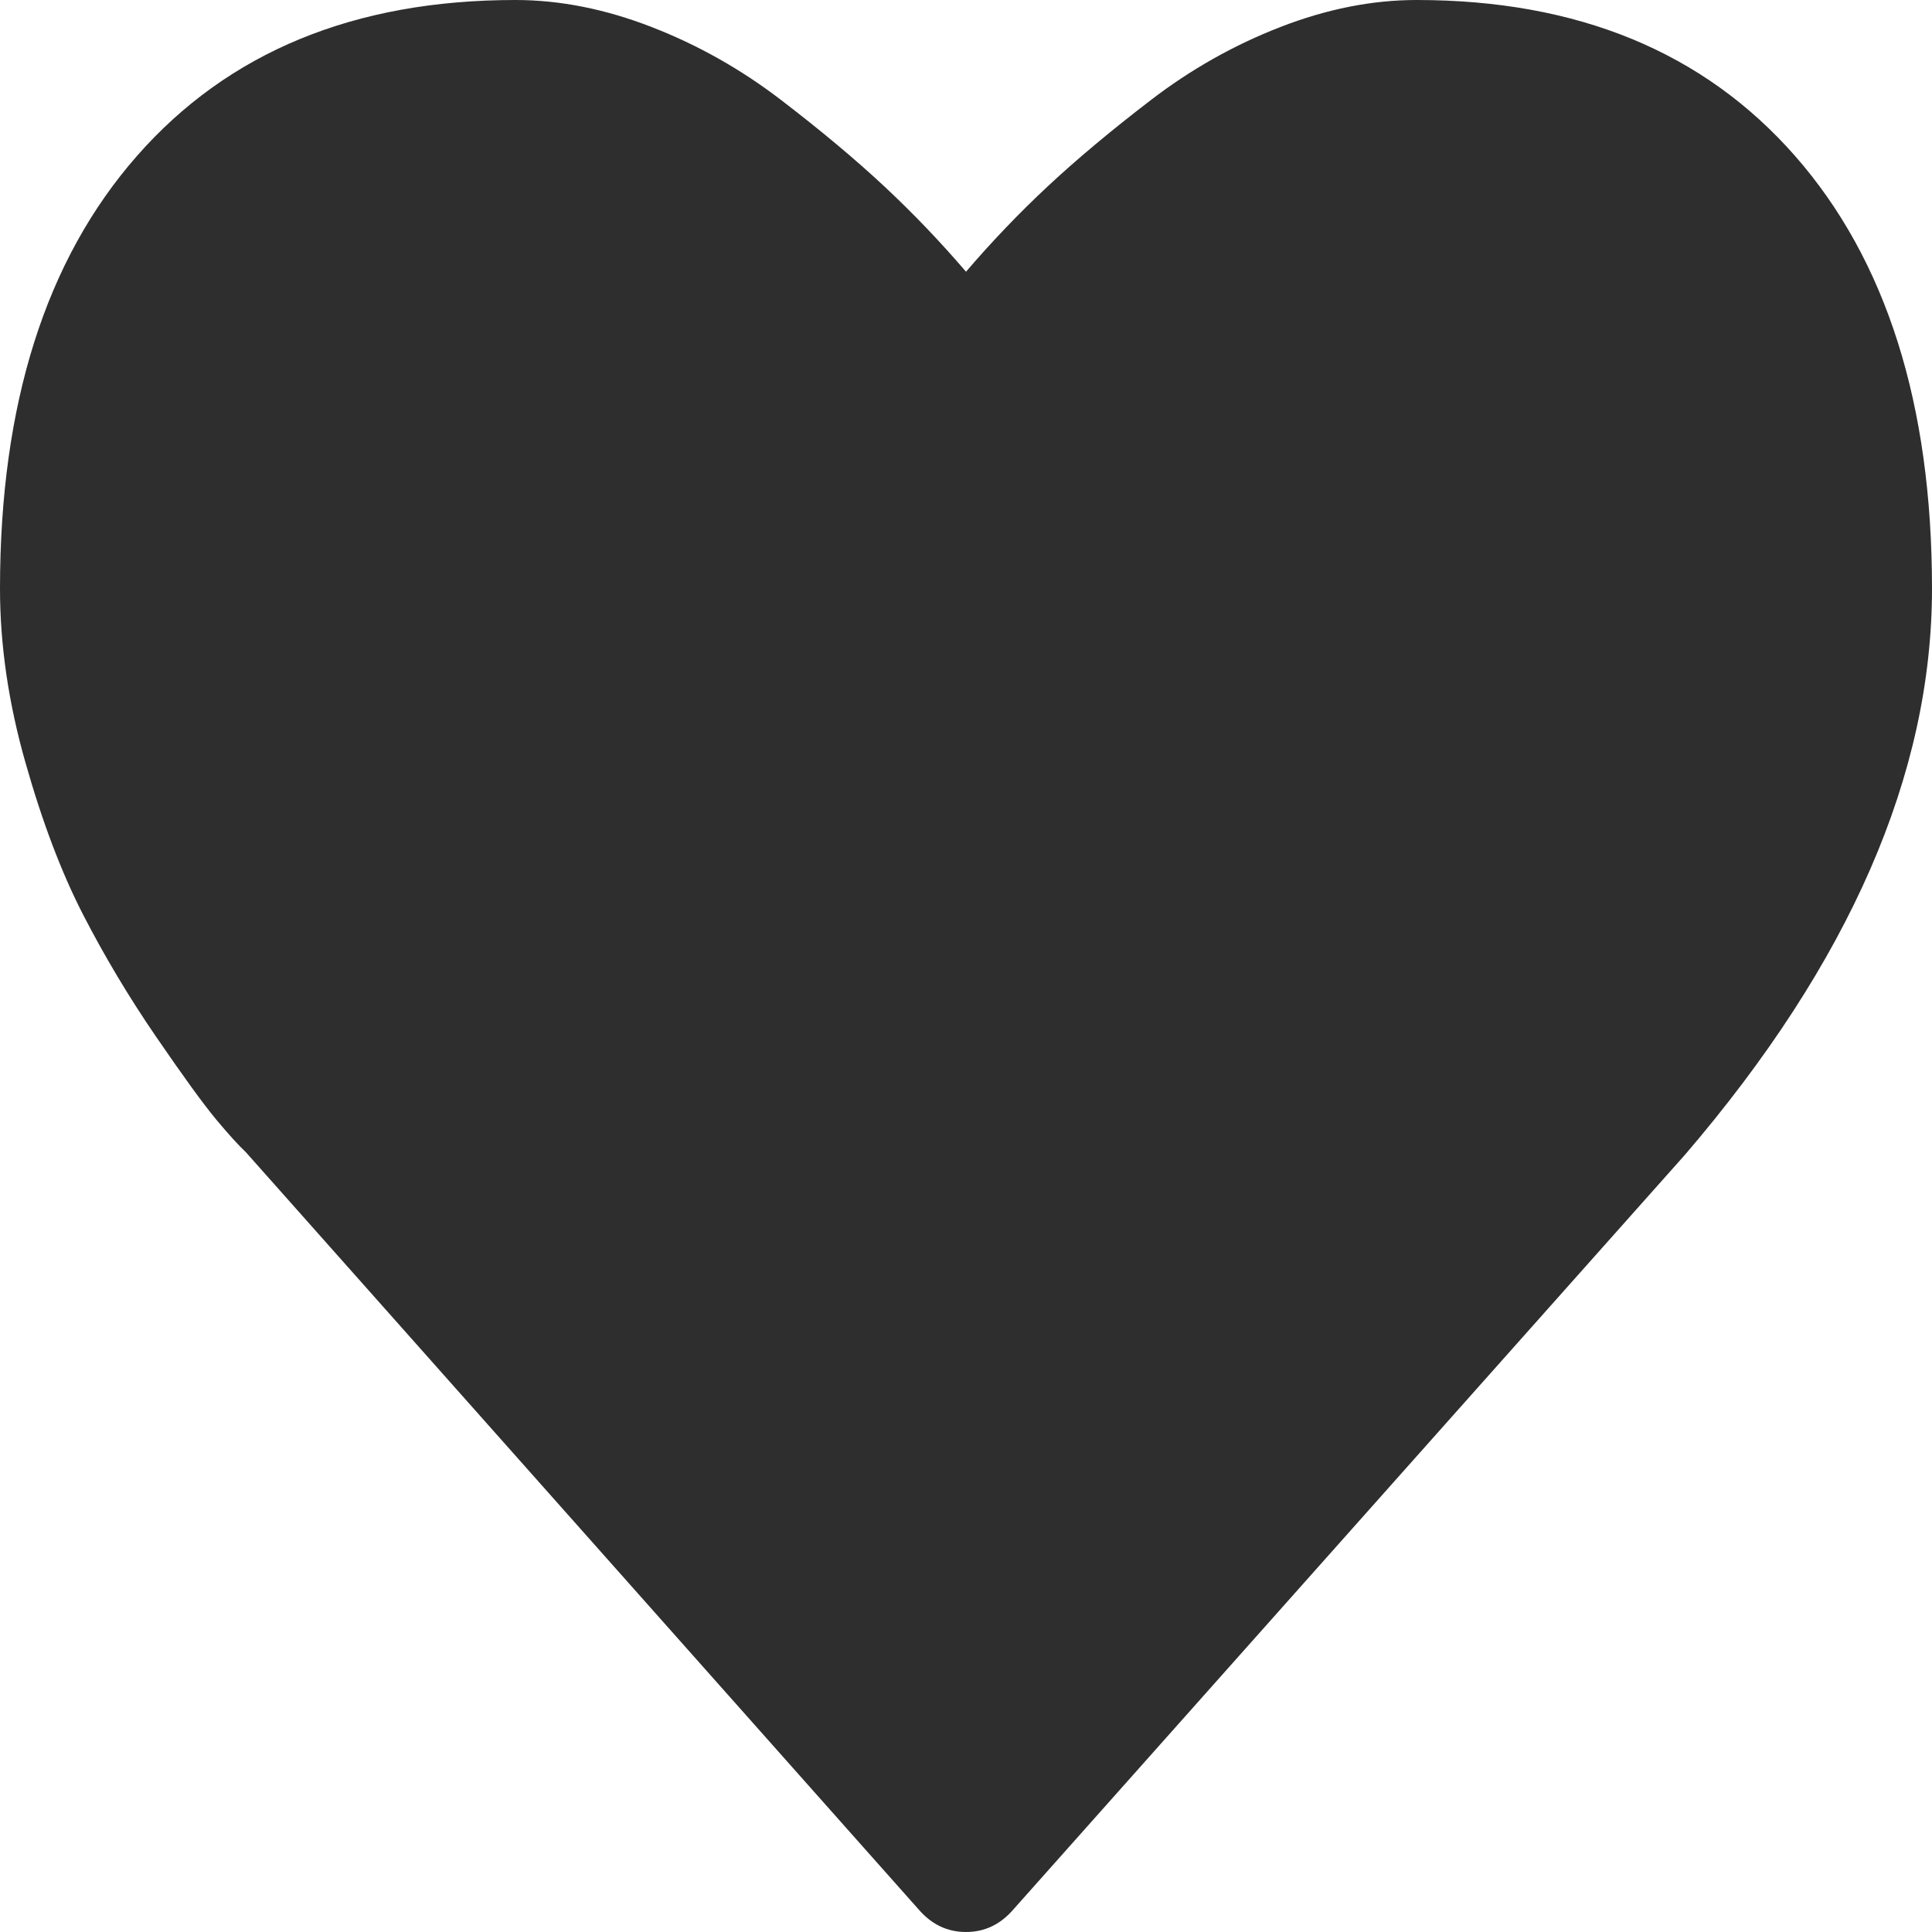
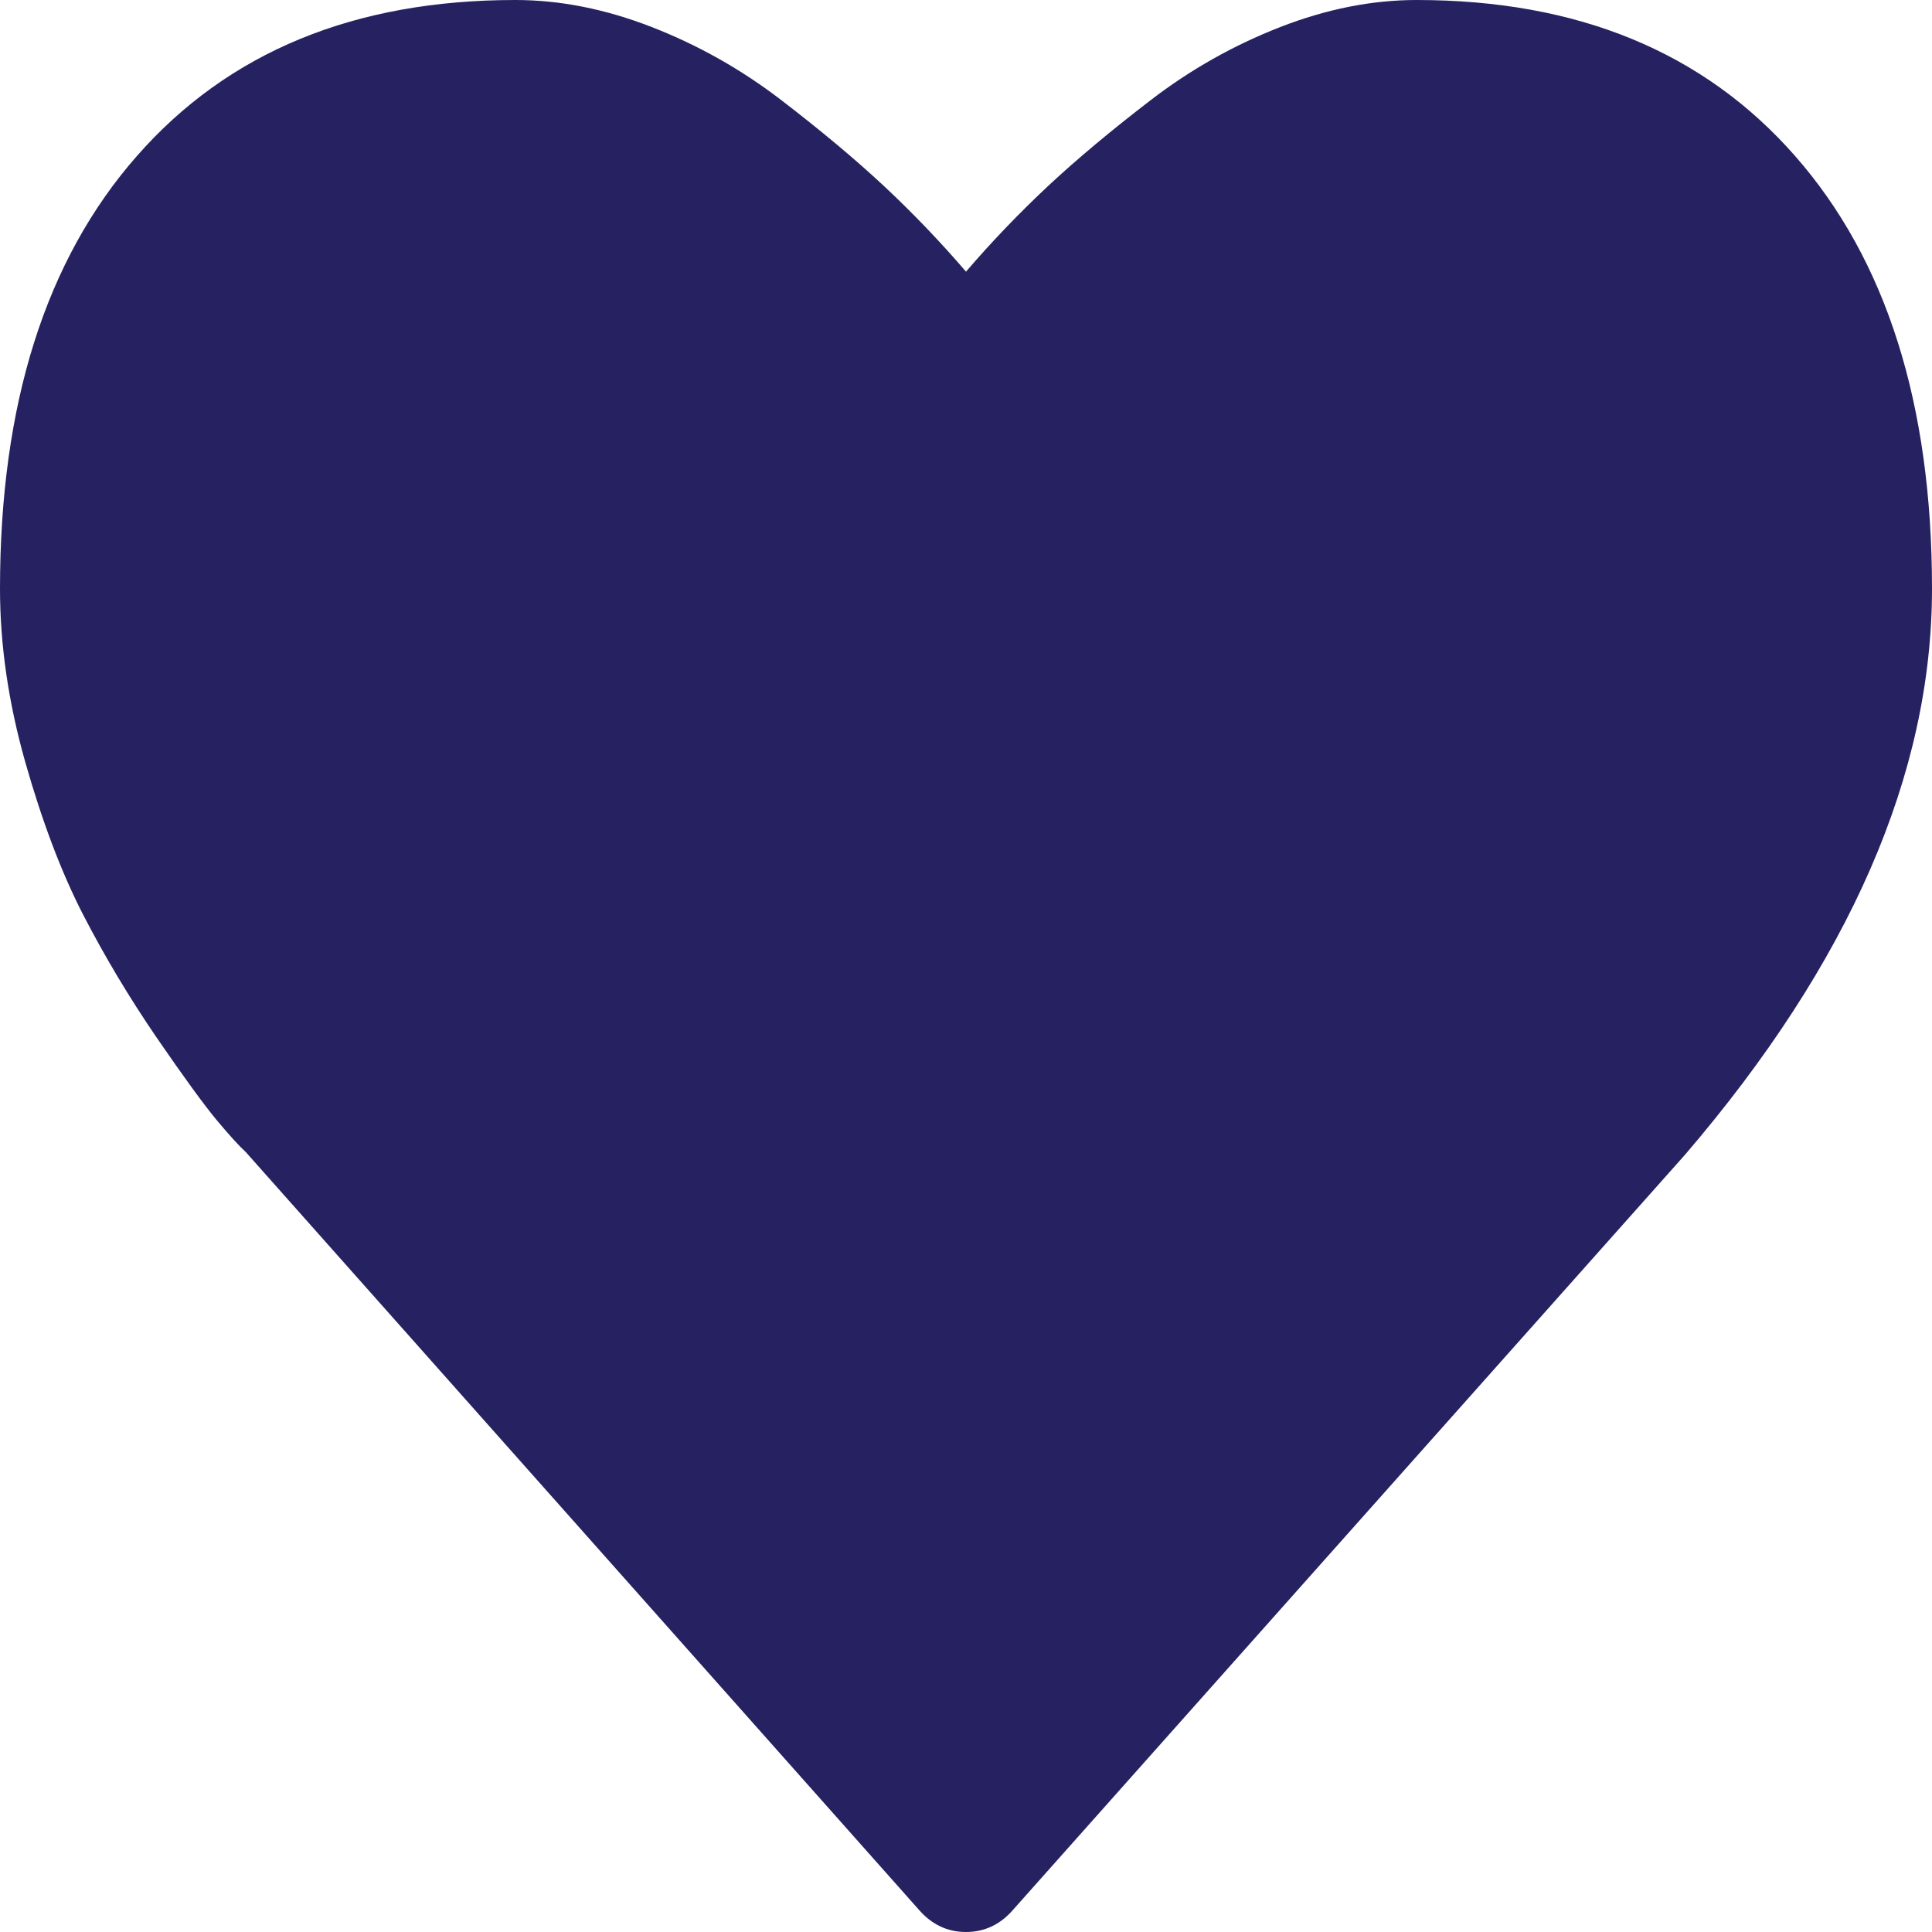
- <svg xmlns="http://www.w3.org/2000/svg" version="1.1" width="25px" height="25px">
-   <g transform="matrix(1 0 0 1 -16 -21 )">
-     <path d="M 13.114 24.707  C 12.946 24.902  12.742 25  12.5 25  C 12.258 25  12.054 24.902  11.886 24.707  L 3.181 14.909  C 3.088 14.822  2.96 14.681  2.797 14.486  C 2.634 14.29  2.376 13.935  2.023 13.42  C 1.669 12.904  1.353 12.375  1.074 11.833  C 0.795 11.29  0.546 10.634  0.328 9.863  C 0.109 9.093  0 8.344  0 7.617  C 0 5.23  0.591 3.364  1.772 2.018  C 2.953 0.673  4.585 0  6.669 0  C 7.245 0  7.833 0.117  8.433 0.35  C 9.033 0.583  9.591 0.898  10.107 1.294  C 10.624 1.69  11.068 2.062  11.44 2.409  C 11.812 2.756  12.165 3.125  12.5 3.516  C 12.835 3.125  13.188 2.756  13.56 2.409  C 13.932 2.062  14.376 1.69  14.893 1.294  C 15.409 0.898  15.967 0.583  16.567 0.35  C 17.167 0.117  17.755 0  18.331 0  C 20.415 0  22.047 0.673  23.228 2.018  C 24.409 3.364  25 5.23  25 7.617  C 25 10.015  23.935 12.457  21.805 14.941  L 13.114 24.707  Z " fill-rule="nonzero" fill="#2e2e2e" stroke="none" transform="matrix(1 0 0 1 16 21 )" />
+ <svg xmlns="http://www.w3.org/2000/svg" version="1.1" width="20px" height="20px">
+   <g transform="matrix(1 0 0 1 -5 -5 )">
+     <path d="M 10.491 19.766  C 10.357 19.922  10.193 20  10 20  C 9.807 20  9.643 19.922  9.509 19.766  L 2.545 11.927  C 2.47 11.858  2.368 11.745  2.238 11.589  C 2.108 11.432  1.901 11.148  1.618 10.736  C 1.336 10.323  1.083 9.9  0.859 9.466  C 0.636 9.032  0.437 8.507  0.262 7.891  C 0.087 7.274  0 6.675  0 6.094  C 0 4.184  0.472 2.691  1.417 1.615  C 2.362 0.538  3.668 0  5.335 0  C 5.796 0  6.267 0.093  6.747 0.28  C 7.227 0.467  7.673 0.718  8.086 1.035  C 8.499 1.352  8.854 1.649  9.152 1.927  C 9.449 2.205  9.732 2.5  10 2.812  C 10.268 2.5  10.551 2.205  10.848 1.927  C 11.146 1.649  11.501 1.352  11.914 1.035  C 12.327 0.718  12.773 0.467  13.253 0.28  C 13.733 0.093  14.204 0  14.665 0  C 16.332 0  17.638 0.538  18.583 1.615  C 19.528 2.691  20 4.184  20 6.094  C 20 8.012  19.148 9.965  17.444 11.953  L 10.491 19.766  Z " fill-rule="nonzero" fill="#262262" stroke="none" transform="matrix(1 0 0 1 5 5 )" />
  </g>
</svg>
